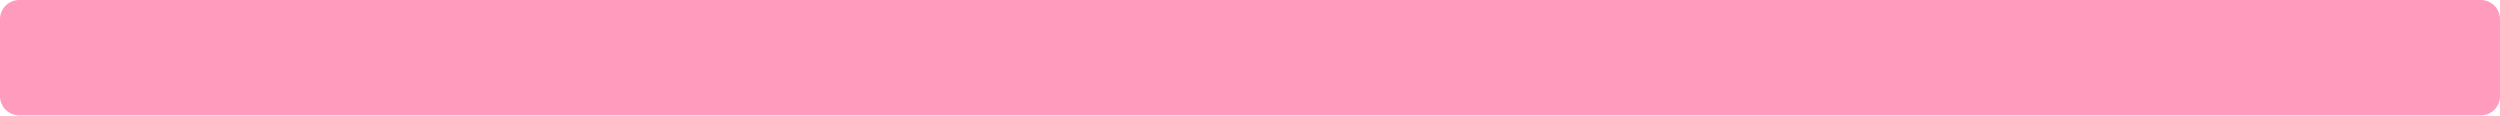
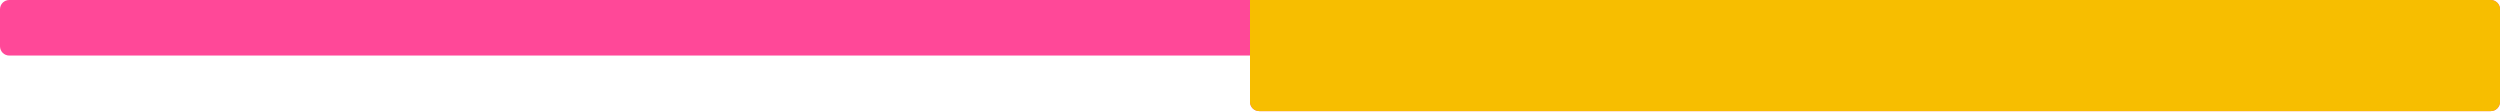
- <svg xmlns="http://www.w3.org/2000/svg" width="520" height="24" viewBox="0 0 520 24" version="1.1" id="svg1">
-   <defs id="defs1" />
-   <g id="layer1" transform="translate(131,-145)">
-     <rect style="fill:#ff9bbd;fill-opacity:1;stroke:none;stroke-width:4;stroke-linecap:round;stroke-linejoin:round;stroke-dasharray:none;stroke-opacity:1;paint-order:stroke fill markers" id="rect1" width="520" height="24" x="-131" y="145" rx="4" />
+ <svg xmlns="http://www.w3.org/2000/svg" width="540" height="24" viewBox="0 0 540 24" version="1.1" id="svg1">
+   <defs id="defs1">
+     </defs>
+   <g id="layer1" transform="translate(133,-145)">
+     <g id="g2" transform="matrix(1,0,0,-1,0,314)">
+       <path style="fill:#ff4898;fill-opacity:1;paint-order:stroke fill markers" d="m -136,91 v -8 a 2,2 135 0 1 2,-2 H 134 V 71 a 2,2 135 0 1 2,-2 h 266 a 2,2 45 0 1 2,2 v 20 a 2,2 135 0 1 -2,2 l -536,0 a 2,2 45 0 1 -2,-2 z" id="path1" transform="translate(3,76)" />
+       <path style="fill:#f7be00;fill-opacity:1;paint-order:stroke fill markers" d="m 139,145 h 266 a 2,2 45 0 1 2,2 v 20 a 2,2 135 0 1 -2,2 H 137 v -22 a 2,2 135 0 1 2,-2 z" id="path2" />
+     </g>
  </g>
</svg>
